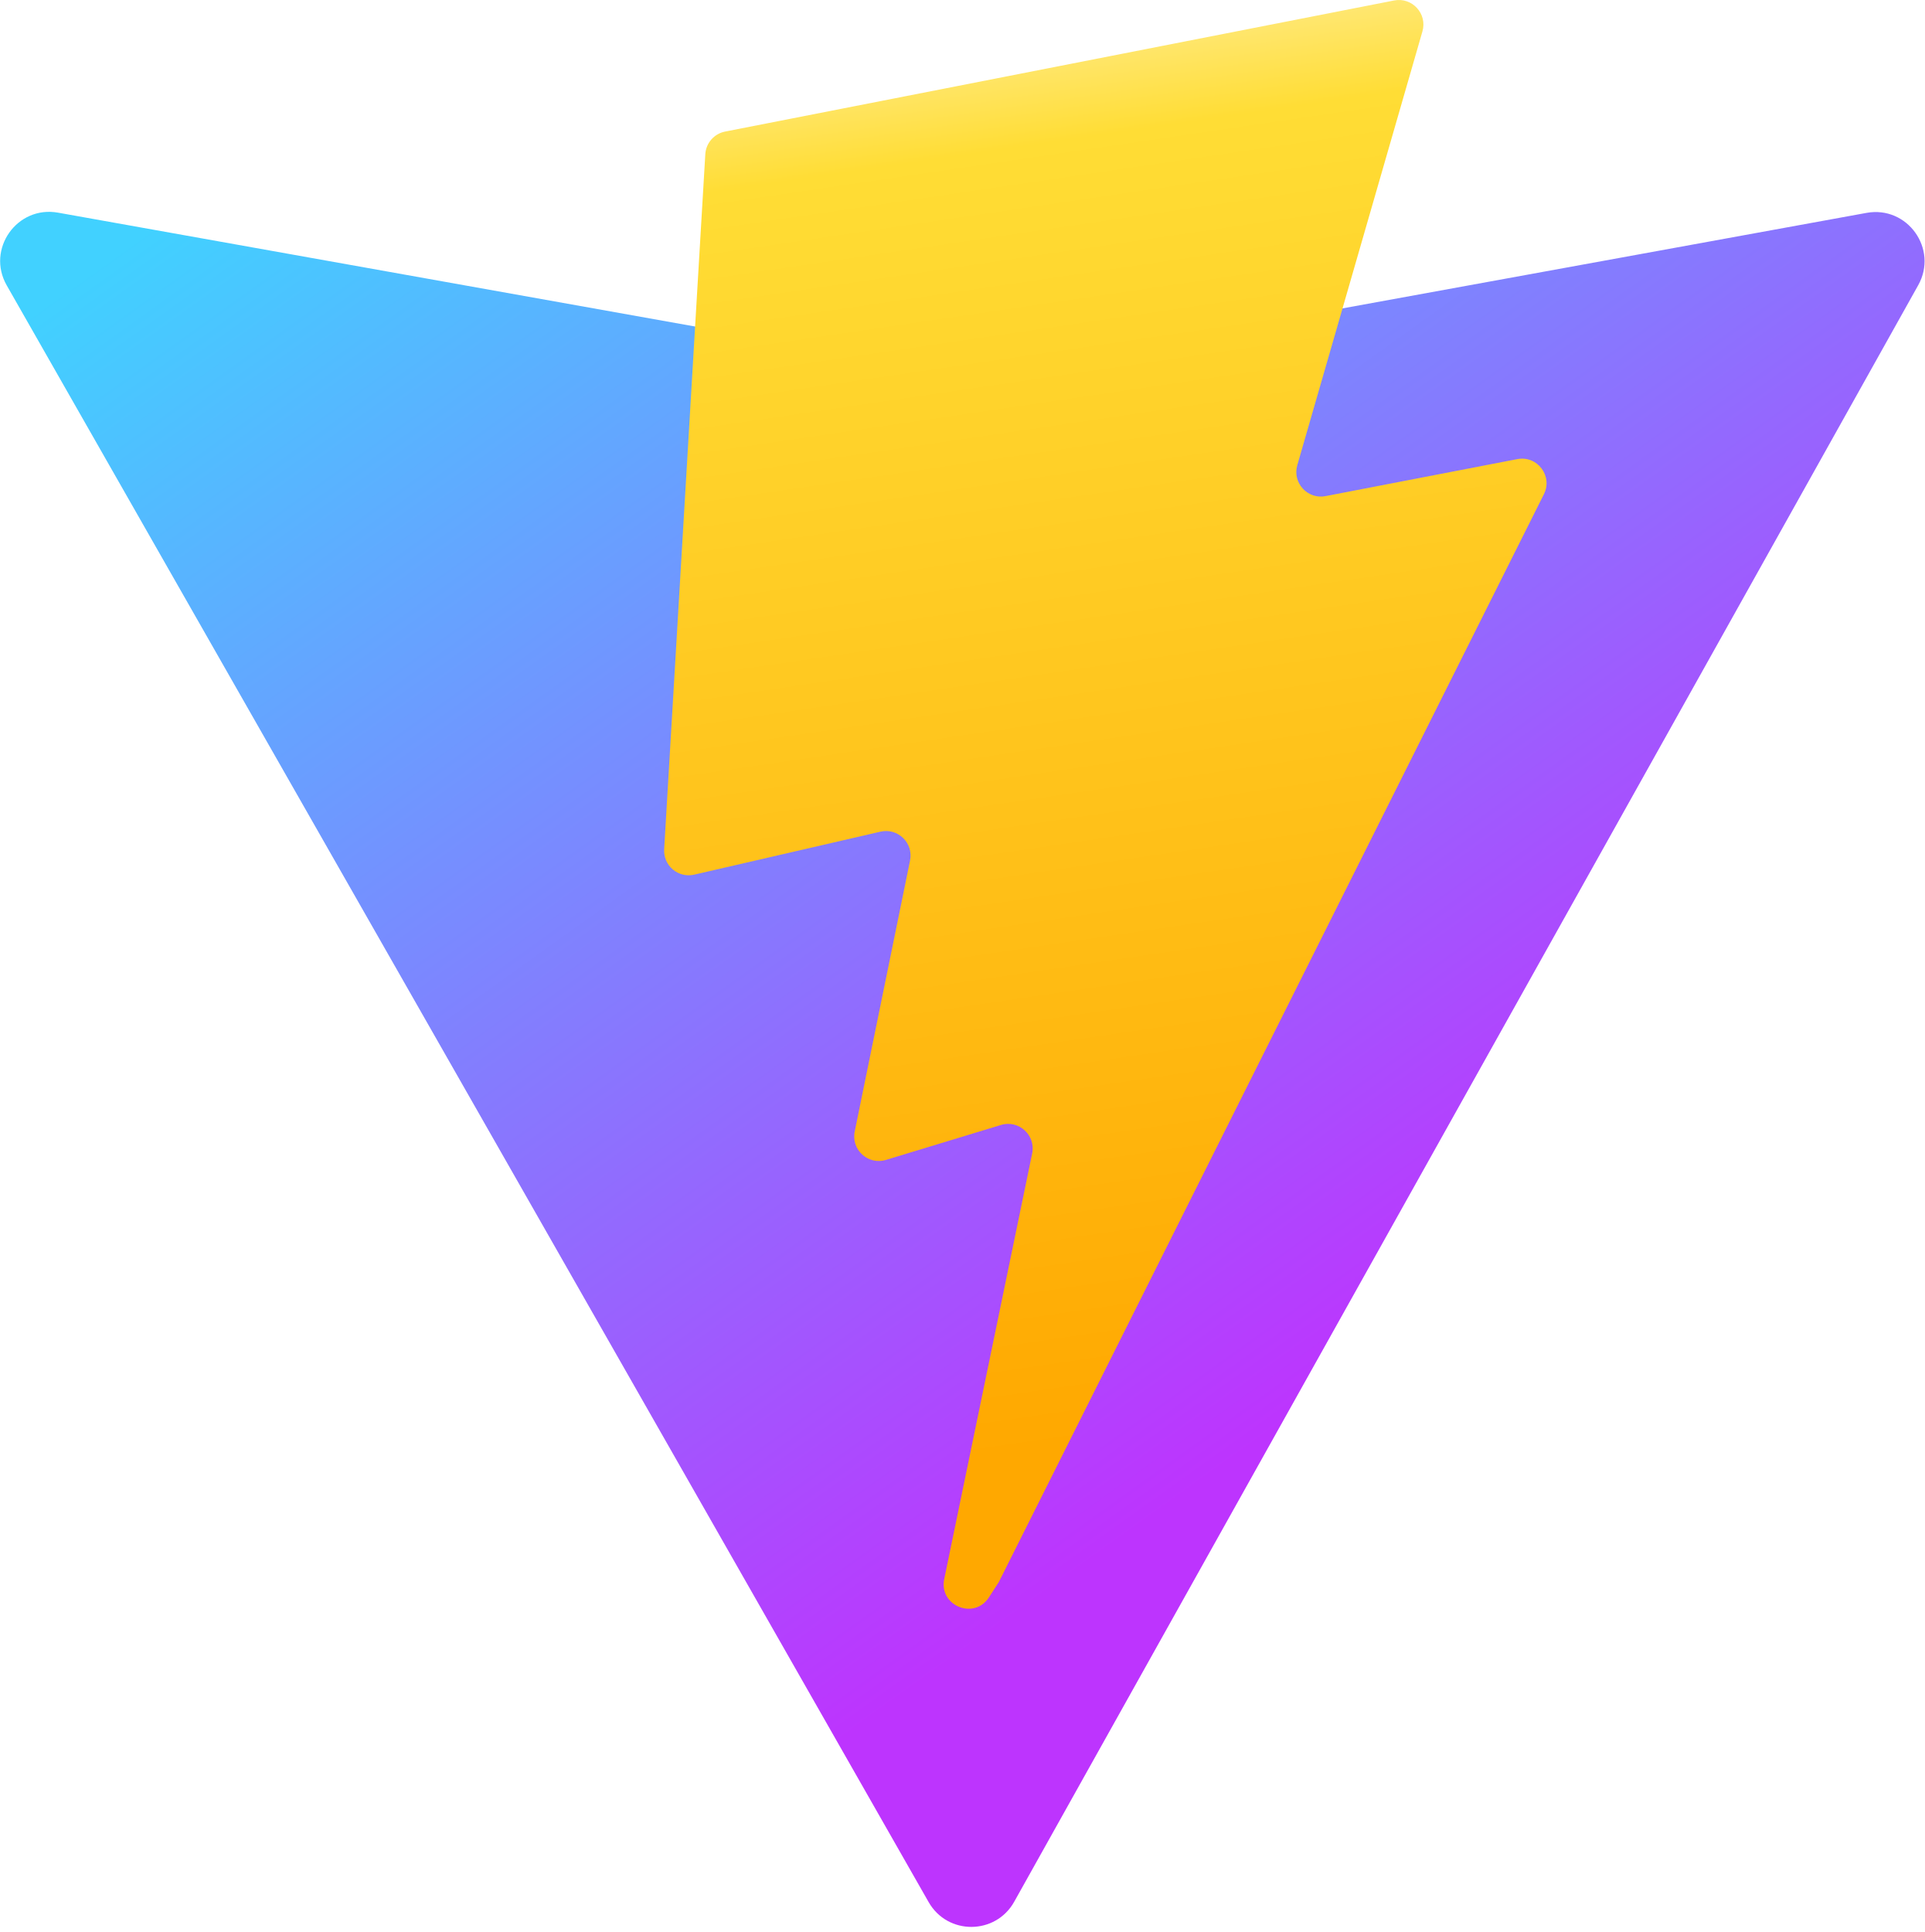
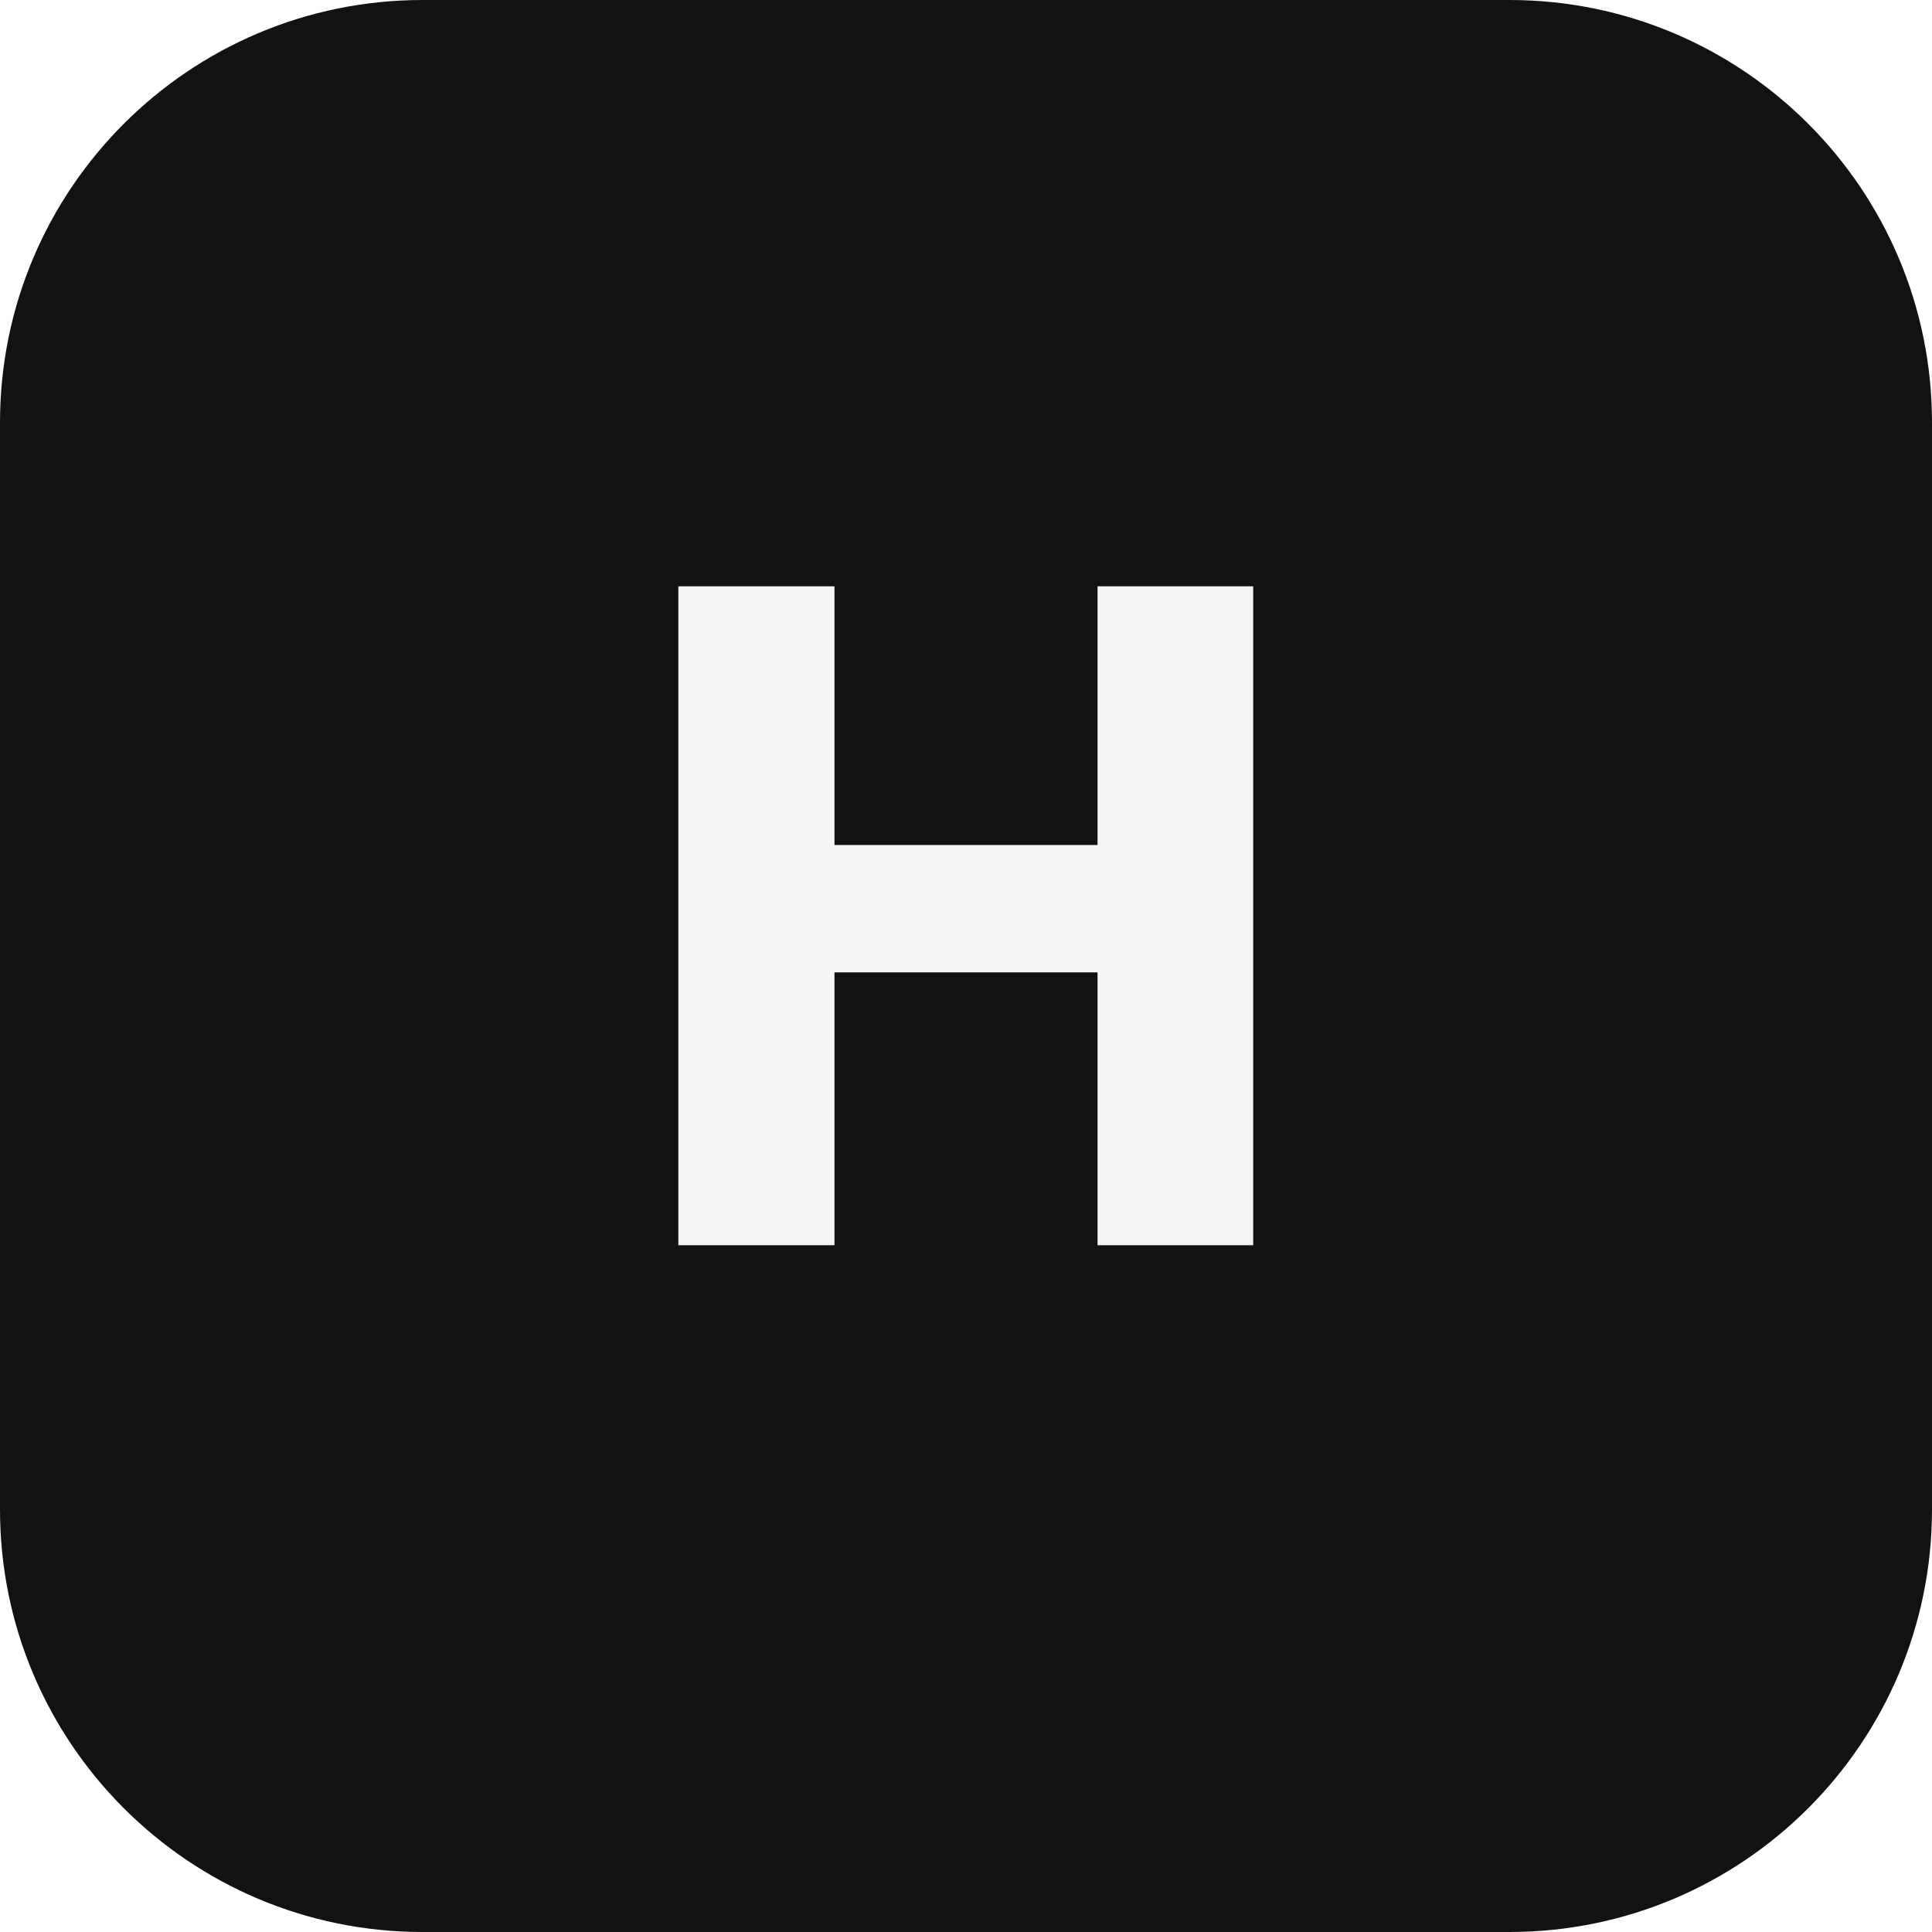
- <svg xmlns="http://www.w3.org/2000/svg" aria-hidden="true" role="img" class="iconify iconify--logos" width="31.88" height="32" preserveAspectRatio="xMidYMid meet" viewBox="0 0 256 257">
-   <defs>
-     <linearGradient id="IconifyId1813088fe1fbc01fb466" x1="-.828%" x2="57.636%" y1="7.652%" y2="78.411%">
-       <stop offset="0%" stop-color="#41D1FF" />
-       <stop offset="100%" stop-color="#BD34FE" />
-     </linearGradient>
-     <linearGradient id="IconifyId1813088fe1fbc01fb467" x1="43.376%" x2="50.316%" y1="2.242%" y2="89.03%">
-       <stop offset="0%" stop-color="#FFEA83" />
-       <stop offset="8.333%" stop-color="#FFDD35" />
-       <stop offset="100%" stop-color="#FFA800" />
-     </linearGradient>
-   </defs>
-   <path fill="url(#IconifyId1813088fe1fbc01fb466)" d="M255.153 37.938L134.897 252.976c-2.483 4.44-8.862 4.466-11.382.048L.875 37.958c-2.746-4.814 1.371-10.646 6.827-9.67l120.385 21.517a6.537 6.537 0 0 0 2.322-.004l117.867-21.483c5.438-.991 9.574 4.796 6.877 9.62Z" />
-   <path fill="url(#IconifyId1813088fe1fbc01fb467)" d="M185.432.063L96.44 17.501a3.268 3.268 0 0 0-2.634 3.014l-5.474 92.456a3.268 3.268 0 0 0 3.997 3.378l24.777-5.718c2.318-.535 4.413 1.507 3.936 3.838l-7.361 36.047c-.495 2.426 1.782 4.5 4.151 3.78l15.304-4.649c2.372-.72 4.652 1.36 4.15 3.788l-11.698 56.621c-.732 3.542 3.979 5.473 5.943 2.437l1.313-2.028l72.516-144.72c1.215-2.423-.88-5.186-3.54-4.672l-25.505 4.922c-2.396.462-4.435-1.77-3.759-4.114l16.646-57.705c.677-2.35-1.37-4.583-3.769-4.113Z" />
+ <svg xmlns="http://www.w3.org/2000/svg" viewBox="0 0 256 256" role="img" aria-label="Hamid portfolio favicon">
+   <rect width="256" height="256" rx="56" fill="#121212" />
+   <text x="128" y="165" text-anchor="middle" font-family="Syne, Geist, Inter, Arial, sans-serif" font-size="120" font-weight="800" letter-spacing="1" fill="#f5f5f5">H</text>
</svg>
